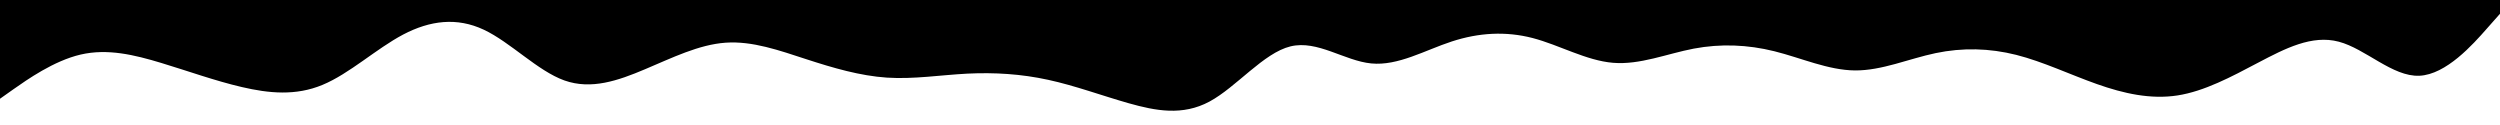
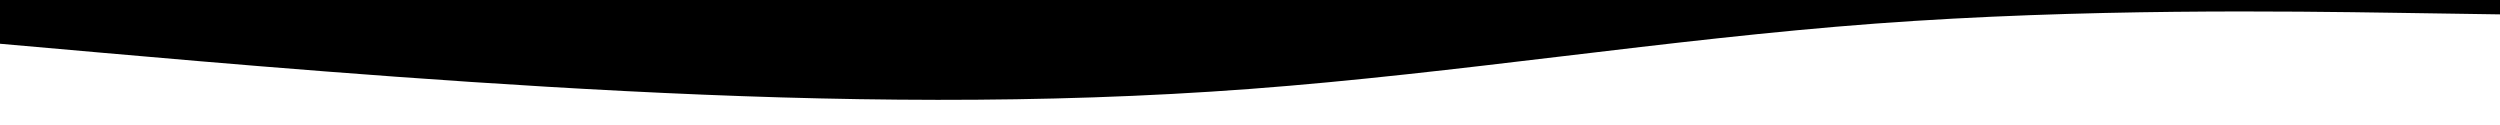
<svg xmlns="http://www.w3.org/2000/svg" id="visual" viewBox="0 0 4000 200" width="4000" height="200" version="1.1">
  <rect x="0" y="0" width="4000" height="200" fill="#000" />
-   <path d="M0 158L21.5 142.8C43 127.7 86 97.3 129 87.3C172 77.3 215 87.7 258 100.7C301 113.7 344 129.3 387 139.3C430 149.3 473 153.7 516 135.8C559 118 602 78 645 55.3C688 32.7 731 27.3 774 47.5C817 67.7 860 113.3 903 128.7C946 144 989 129 1032 110.8C1075 92.7 1118 71.3 1161 68.3C1204 65.3 1247 80.7 1290 94.7C1333 108.7 1376 121.3 1419 124.2C1462 127 1505 120 1548 117.8C1591 115.7 1634 118.3 1677 127.7C1720 137 1763 153 1806 165.2C1849 177.3 1892 185.7 1935.2 162.5C1978.3 139.3 2021.7 84.7 2064.8 74.2C2108 63.7 2151 97.3 2194 101.5C2237 105.7 2280 80.3 2323 66.3C2366 52.3 2409 49.7 2452 60.8C2495 72 2538 97 2581 100.5C2624 104 2667 86 2710 77.8C2753 69.7 2796 71.3 2839 82C2882 92.7 2925 112.3 2968 112.7C3011 113 3054 94 3097 85C3140 76 3183 77 3226 87.8C3269 98.7 3312 119.3 3355 134.5C3398 149.7 3441 159.3 3484 152.7C3527 146 3570 123 3613 100.3C3656 77.7 3699 55.3 3742 66.7C3785 78 3828 123 3871 121.2C3914 119.3 3957 70.7 3978.5 46.3L4000 22L4000 201L3978.5 201C3957 201 3914 201 3871 201C3828 201 3785 201 3742 201C3699 201 3656 201 3613 201C3570 201 3527 201 3484 201C3441 201 3398 201 3355 201C3312 201 3269 201 3226 201C3183 201 3140 201 3097 201C3054 201 3011 201 2968 201C2925 201 2882 201 2839 201C2796 201 2753 201 2710 201C2667 201 2624 201 2581 201C2538 201 2495 201 2452 201C2409 201 2366 201 2323 201C2280 201 2237 201 2194 201C2151 201 2108 201 2064.8 201C2021.7 201 1978.3 201 1935.2 201C1892 201 1849 201 1806 201C1763 201 1720 201 1677 201C1634 201 1591 201 1548 201C1505 201 1462 201 1419 201C1376 201 1333 201 1290 201C1247 201 1204 201 1161 201C1118 201 1075 201 1032 201C989 201 946 201 903 201C860 201 817 201 774 201C731 201 688 201 645 201C602 201 559 201 516 201C473 201 430 201 387 201C344 201 301 201 258 201C215 201 172 201 129 201C86 201 43 201 21.5 201L0 201Z" fill="#fff" stroke-linecap="round" stroke-linejoin="miter" />
+   <path d="M0 70L166.7 84.7C333.3 99.3 666.7 128.7 1000 145.7C1333.3 162.7 1666.7 167.3 2000 142.3C2333.3 117.3 2666.7 62.7 3000 37.8C3333.3 13 3666.7 18 3833.3 20.5L4000 23L4000 201L3833.3 201C3666.7 201 3333.3 201 3000 201C2666.7 201 2333.3 201 2000 201C1666.7 201 1333.3 201 1000 201C666.7 201 333.3 201 166.7 201L0 201Z" fill="#fff" stroke-linecap="round" stroke-linejoin="miter" />
</svg>
